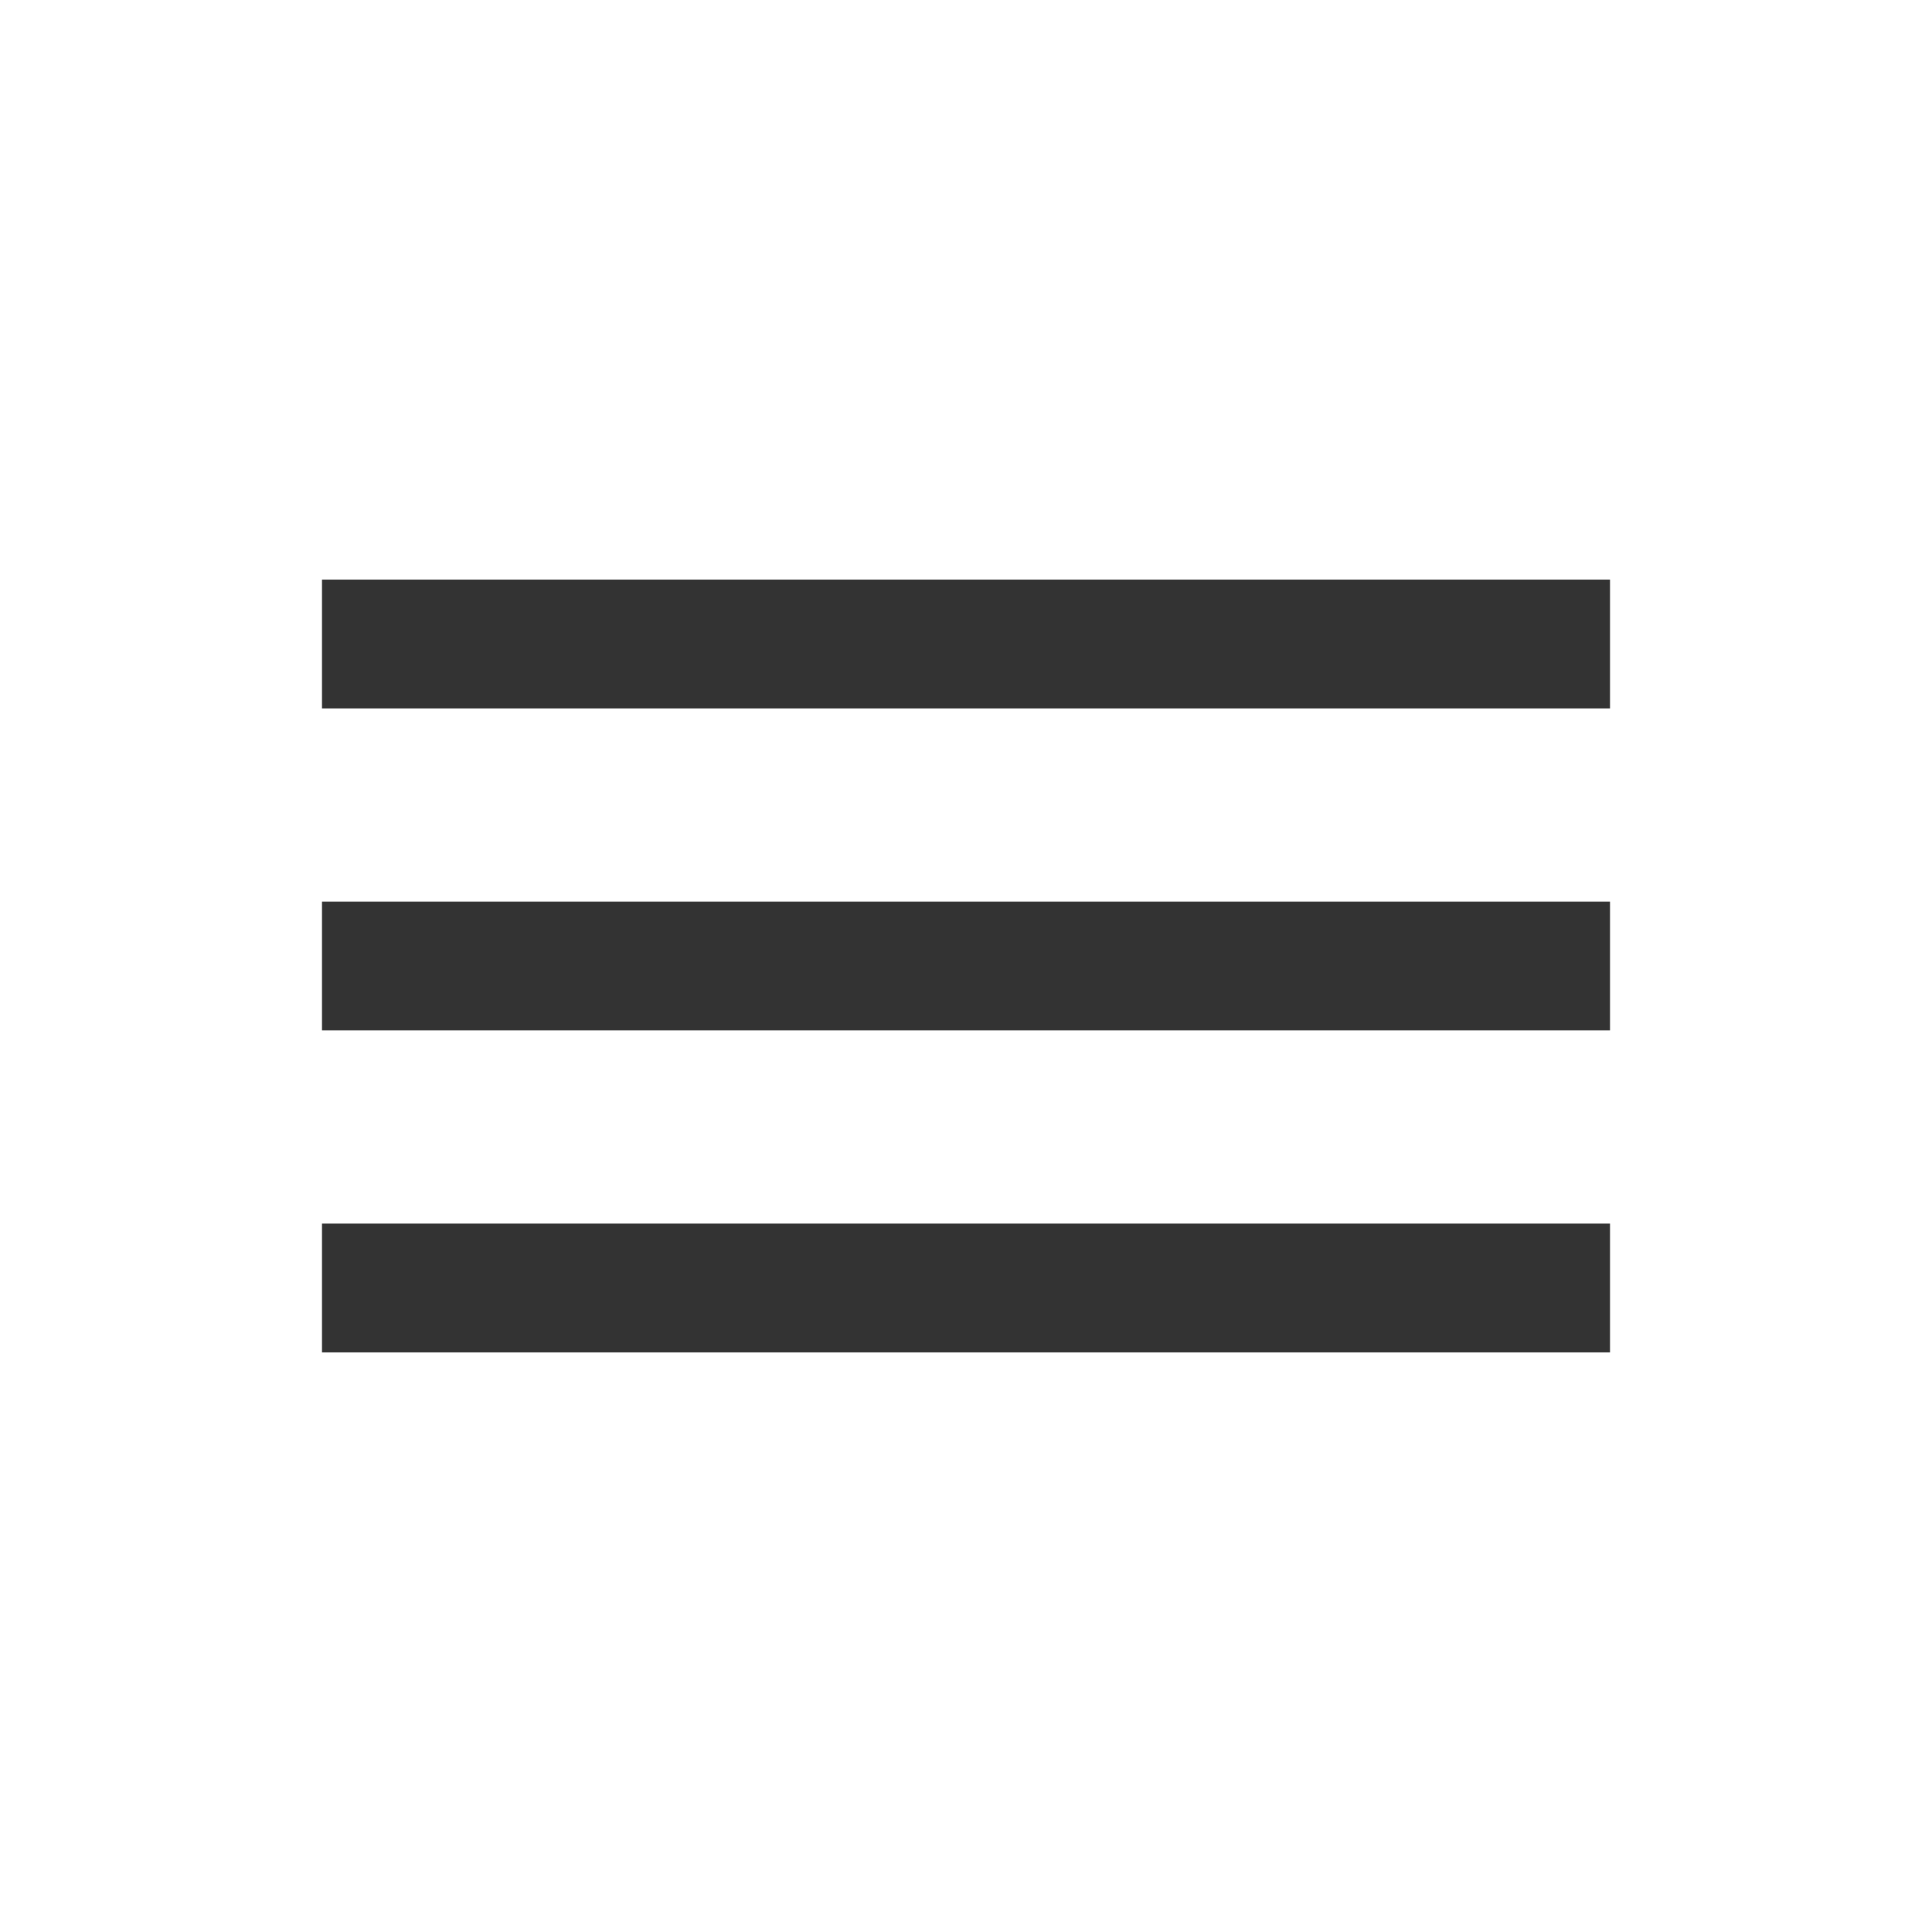
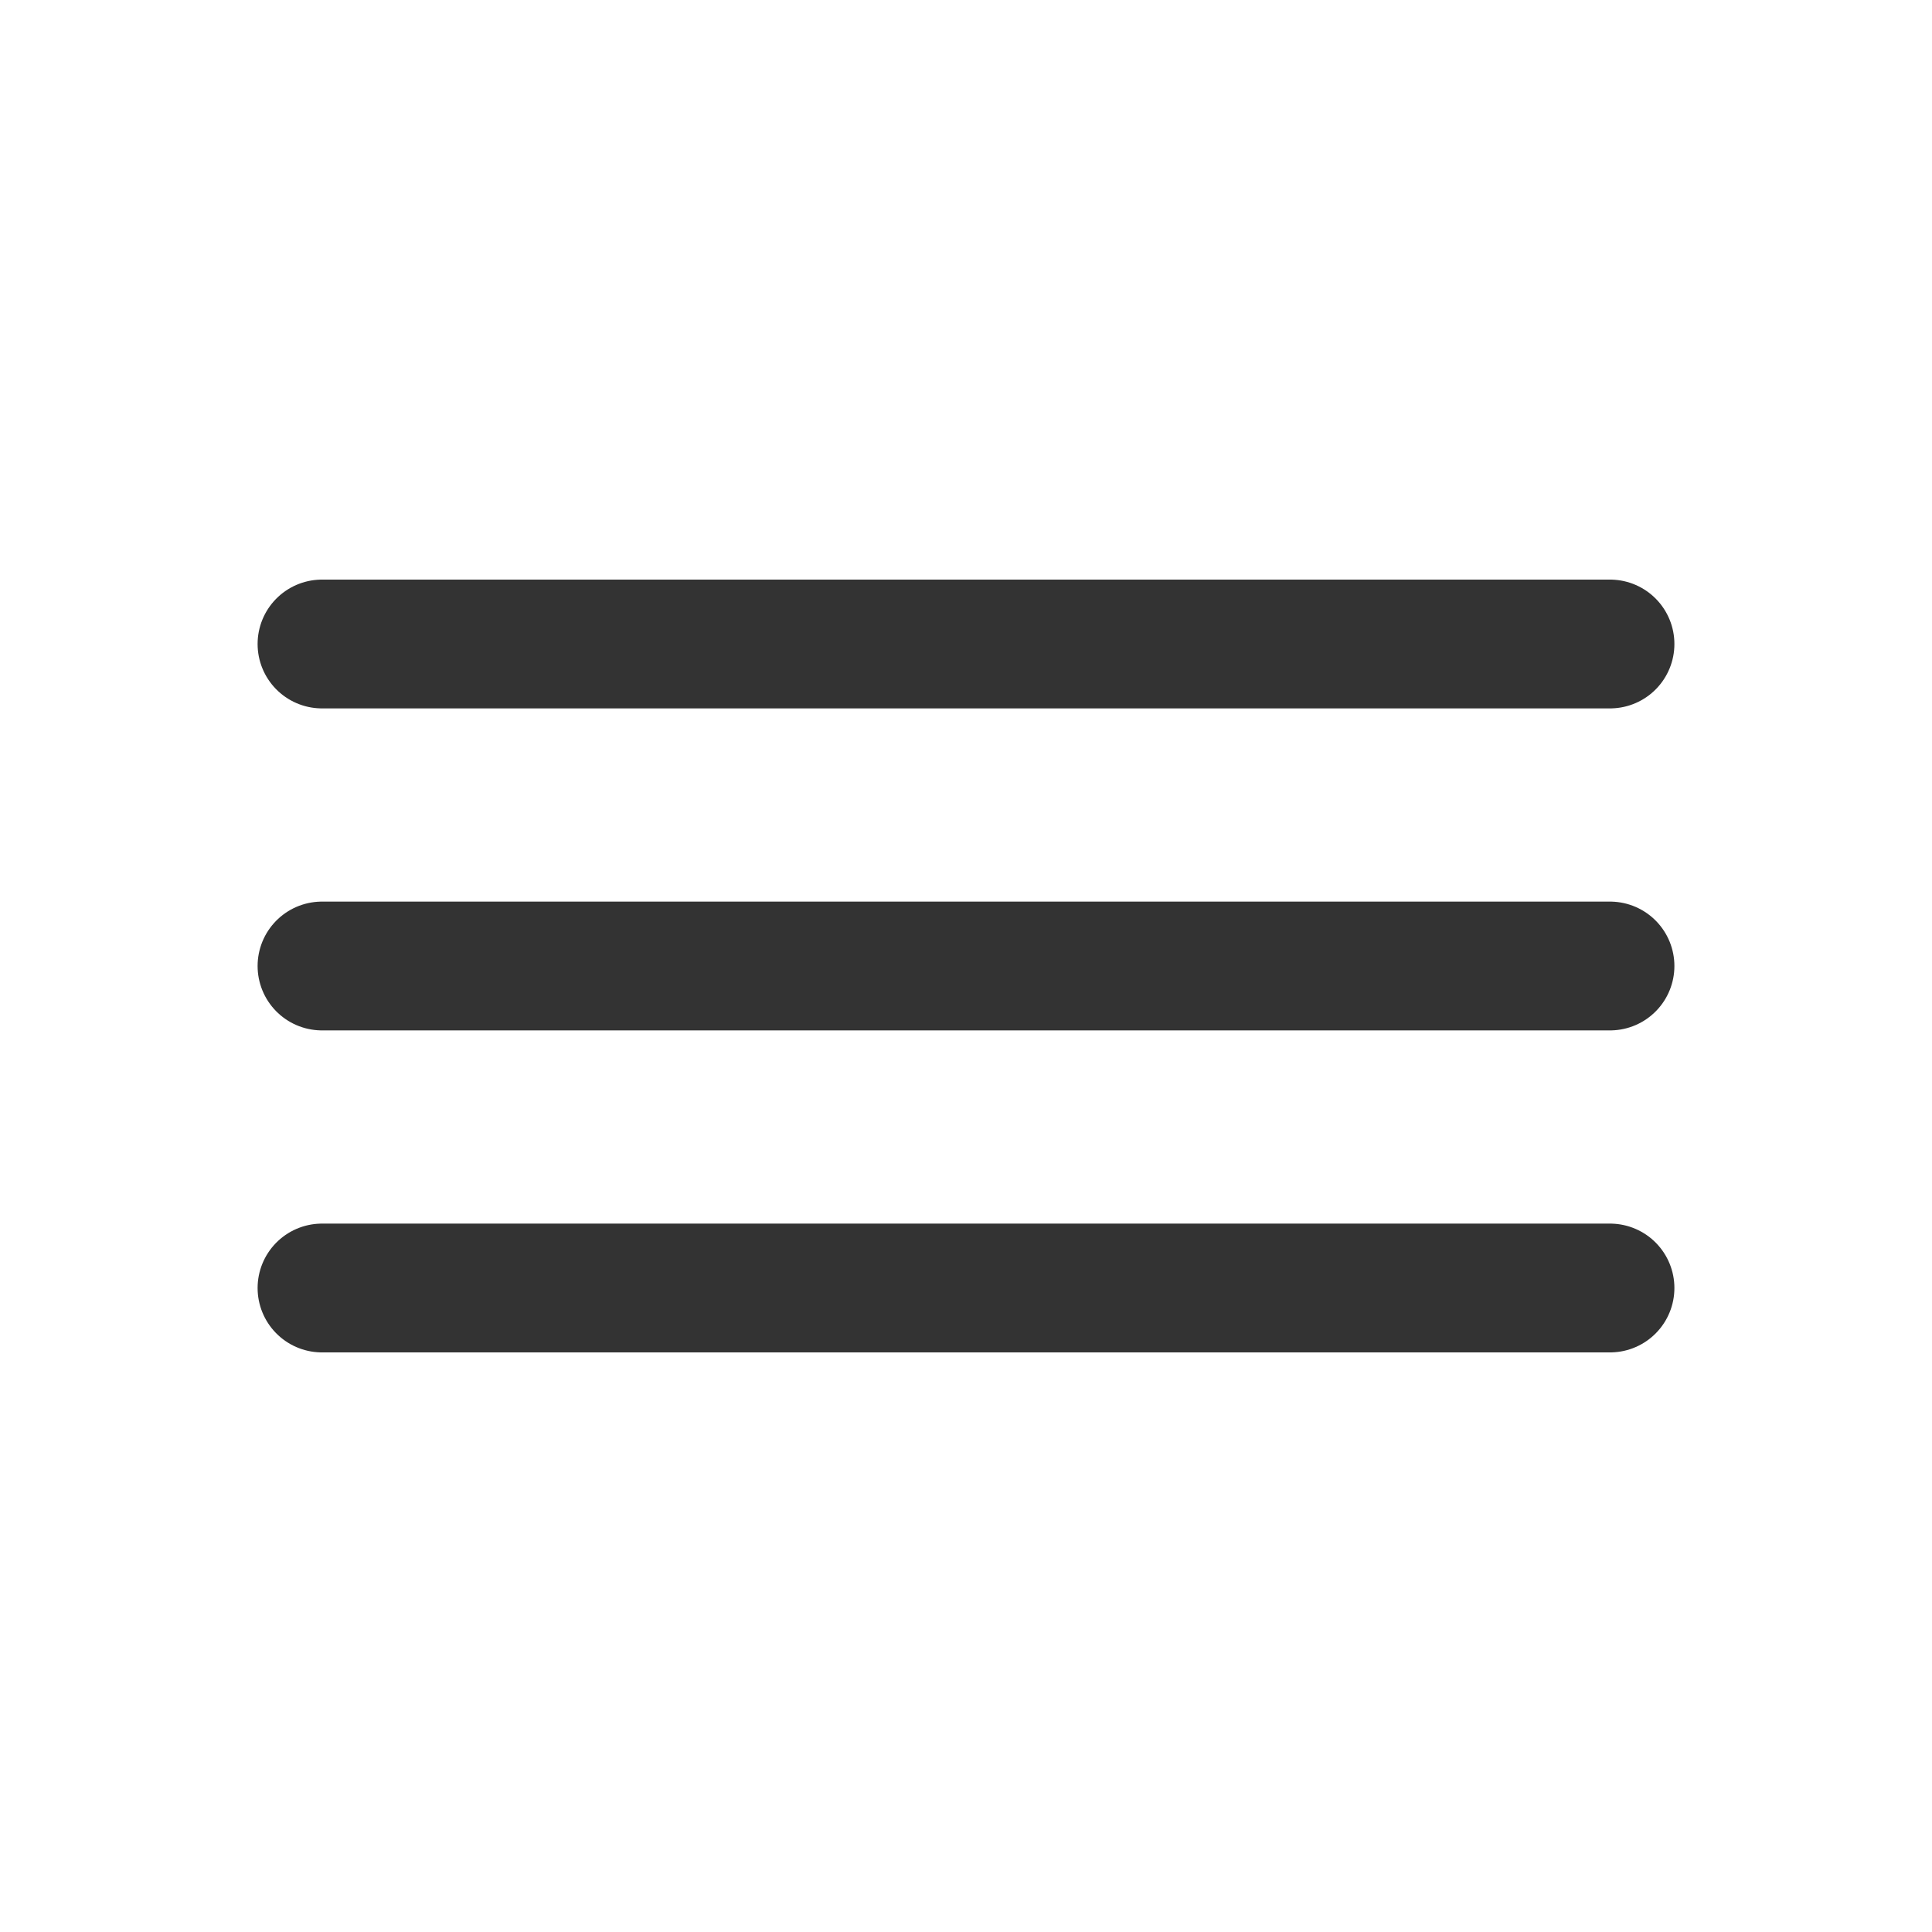
<svg xmlns="http://www.w3.org/2000/svg" viewBox="0 0 30 30">
-   <line x1="5" y1="10" x2="25" y2="10" stroke-width="2px" stroke="#333333" />
-   <line x1="5" y1="15" x2="25" y2="15" stroke-width="2px" stroke="#333333" />
-   <line x1="5" y1="20" x2="25" y2="20" stroke-width="2px" stroke="#333333" />
+   <line x1="5" y1="10" x2="25" y2="10" stroke-width="2px" stroke-linecap="round" stroke="#333333" />
+   <line x1="5" y1="15" x2="25" y2="15" stroke-width="2px" stroke-linecap="round" stroke="#333333" />
+   <line x1="5" y1="20" x2="25" y2="20" stroke-width="2px" stroke-linecap="round" stroke="#333333" />
</svg>
